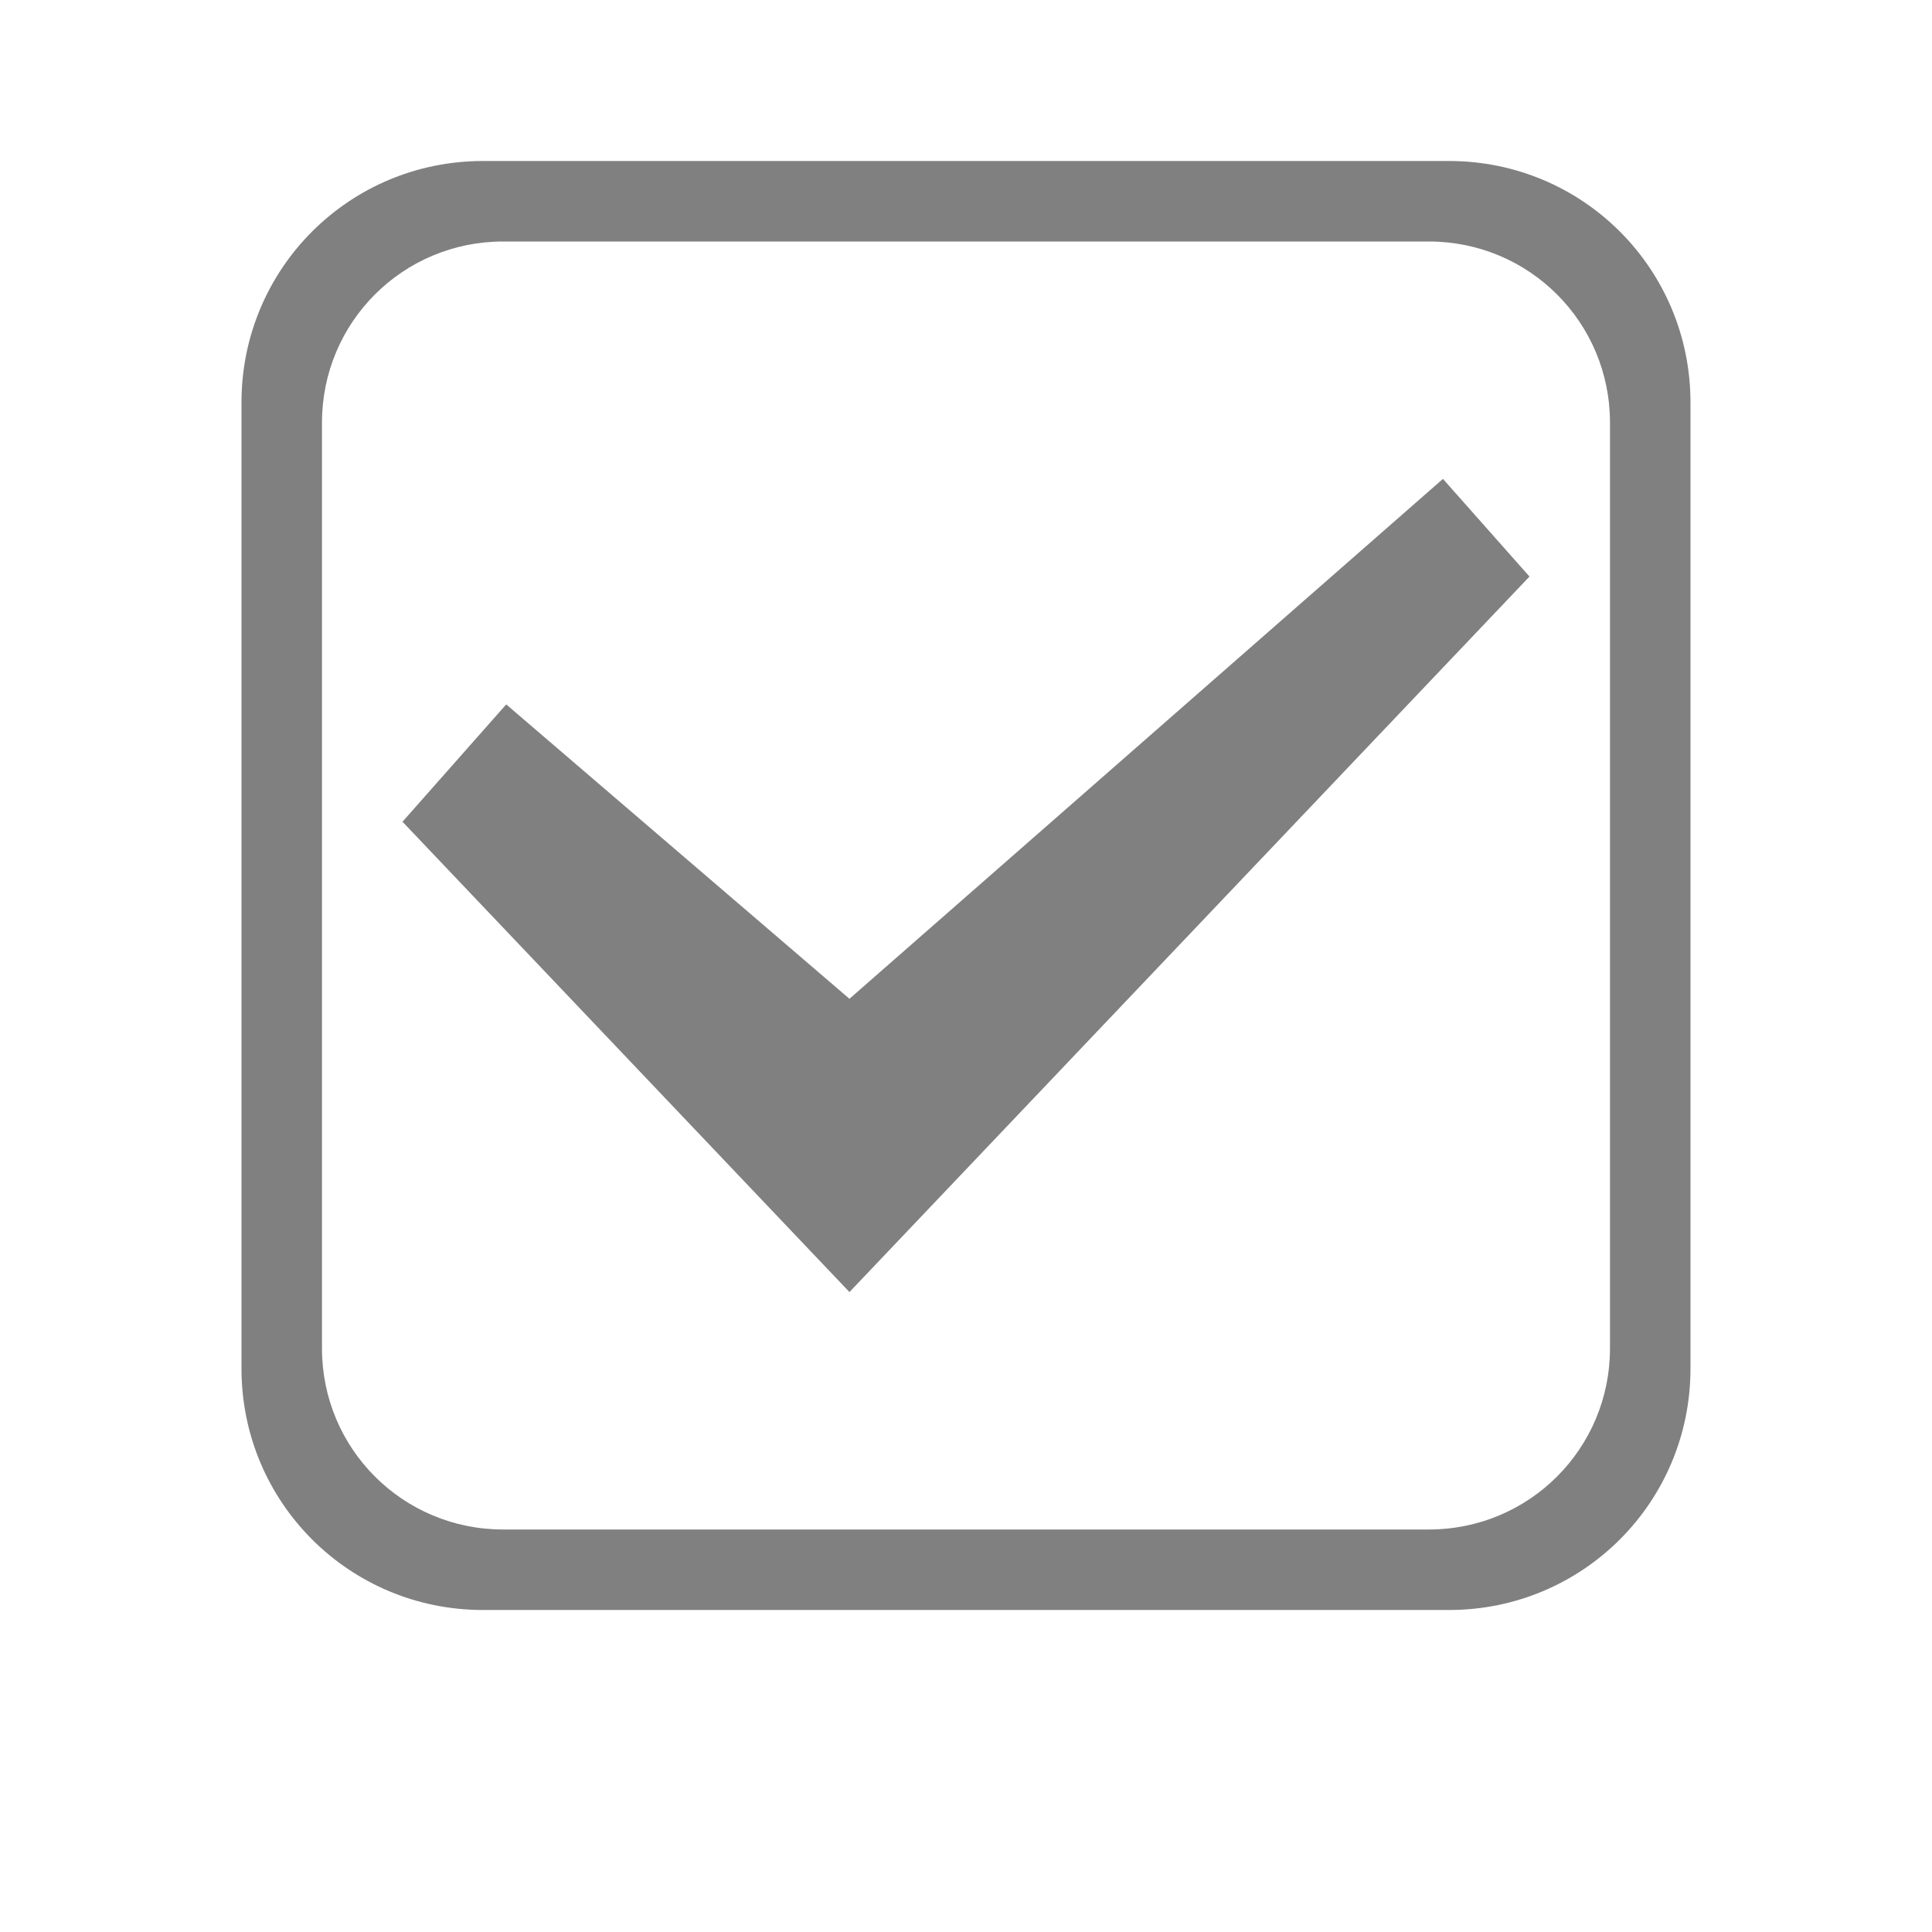
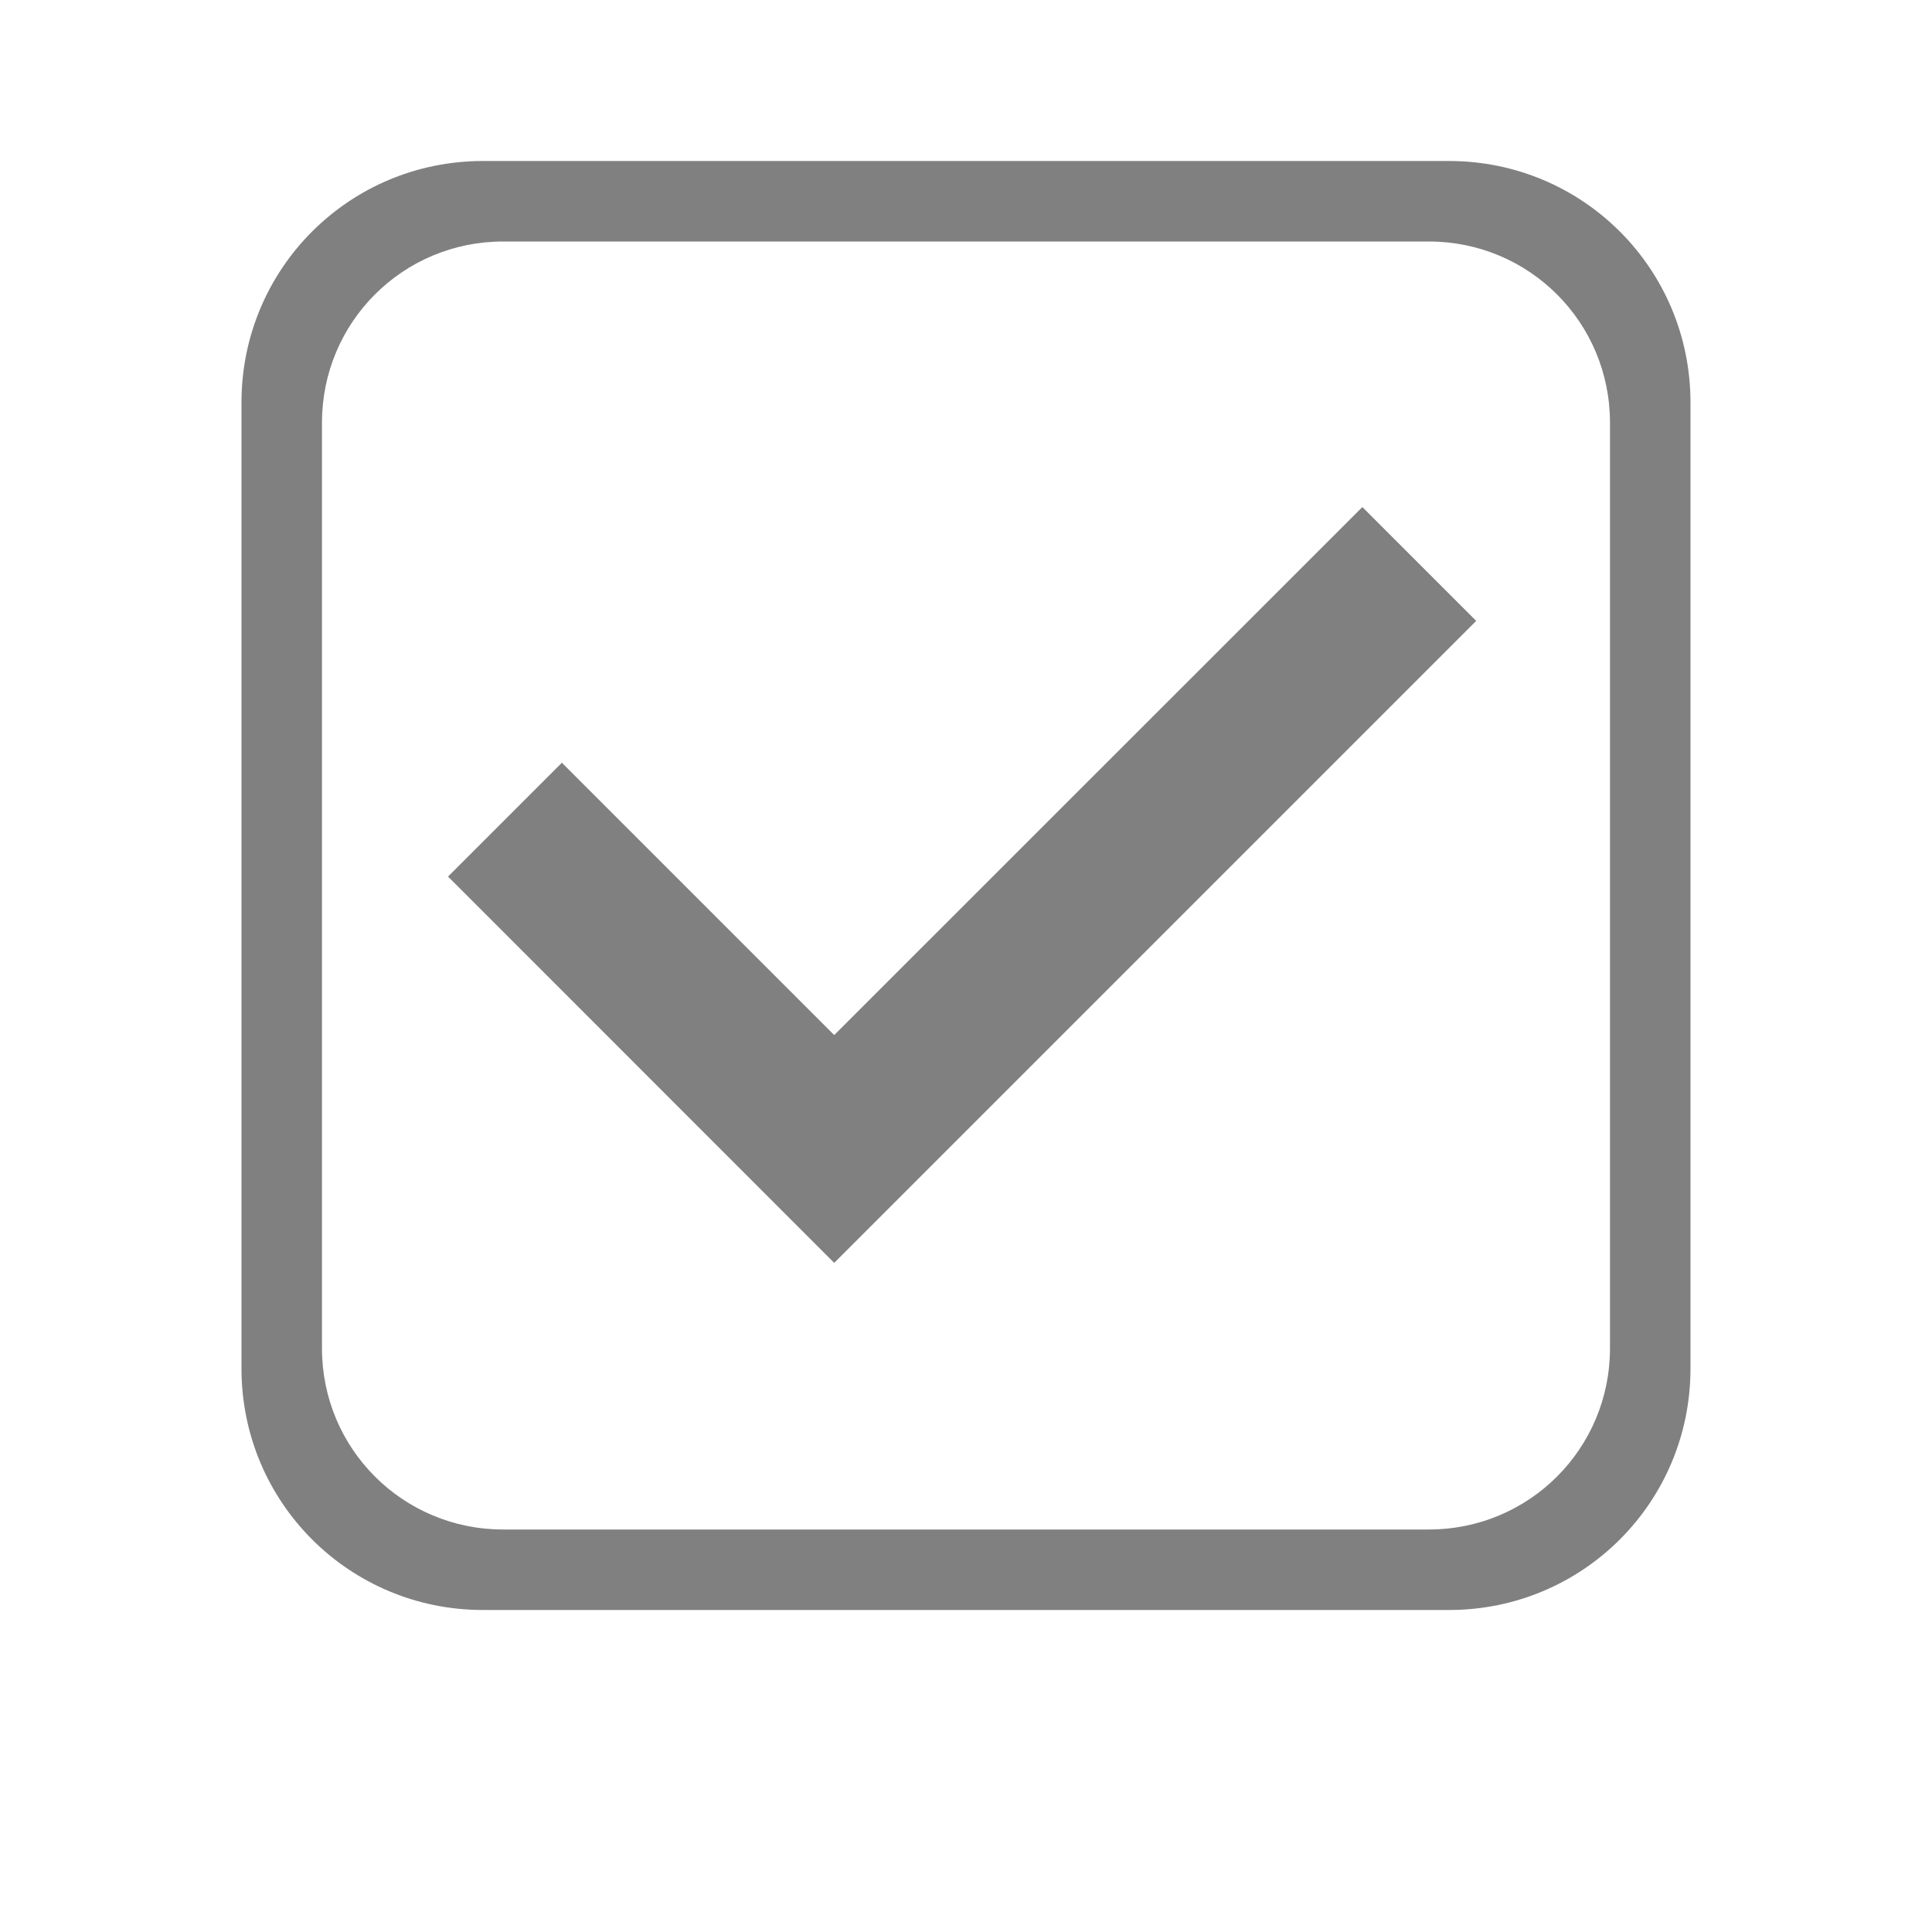
<svg xmlns="http://www.w3.org/2000/svg" viewBox="0 1 24 24" height="24" id="svg7384" version="1.1" width="24">
  <defs id="defs7386">
    <linearGradient gradientTransform="matrix(-2.736579,0.2820293,-0.1890831,-0.9998832,239.5401,-879.4556)" id="linearGradient19282">
      <stop id="stop19284" offset="0" style="stop-color:#666666;stop-opacity:1;" />
    </linearGradient>
  </defs>
  <g id="layer9" style="display:inline;opacity:1" transform="translate(-401.0002,-339)">
-     <polygon transform="matrix(1.535931,0,0,1.535931,401.9529,339.5393)" id="path6712" points="11.05,4.173 11.05,4.173 10.984,4.231 6.25,8.378 3.474,5.997 2.635,6.946 6.25,10.75 11.75,4.963 " style="fill:#808080;fill-opacity:1;fill-rule:evenodd;stroke:none;stroke-width:0.817" />
    <path id="rect857" style="display:inline;fill:#808080;fill-rule:evenodd;stroke-width:0.5;stroke-linecap:square" d="m 407,342 c -1.662,0 -3,1.338 -3,3 v 12 c 0,1.662 1.338,3 3,3 h 12 c 1.662,0 3,-1.338 3,-3 v -12 c 0,-1.662 -1.338,-3 -3,-3 z m 0.25,1 h 11.5 c 1.246,0 2.25,1.004 2.25,2.25 v 11.5 c 0,1.246 -1.004,2.25 -2.25,2.25 h -11.5 c -1.246,0 -2.25,-1.004 -2.25,-2.25 v -11.5 c 0,-1.246 1.004,-2.25 2.25,-2.25 z" />
+     <path style="color:#000000;fill:#808080;-inkscape-stroke:none" d="m 417.924,346.299 -6.561,6.559 -3.383,-3.383 -1.414,1.414 4.797,4.799 7.975,-7.975 z" id="path743" />
  </g>
  <g id="layer10" style="display:inline" transform="translate(-401.0002,-339)" />
  <g id="layer11" transform="translate(-401.0002,-339)" />
  <g id="layer13" style="display:inline" transform="translate(-401.0002,-339)" />
  <g id="layer14" transform="translate(-401.0002,-339)" />
  <g id="layer15" style="display:inline" transform="translate(-401.0002,-339)" />
  <g id="g71291" style="display:inline" transform="translate(-401.0002,-339)" />
  <g id="g4953" style="display:inline" transform="translate(-401.0002,-339)" />
  <g id="layer12" style="display:inline" transform="translate(-401.0002,-339)" />
</svg>
